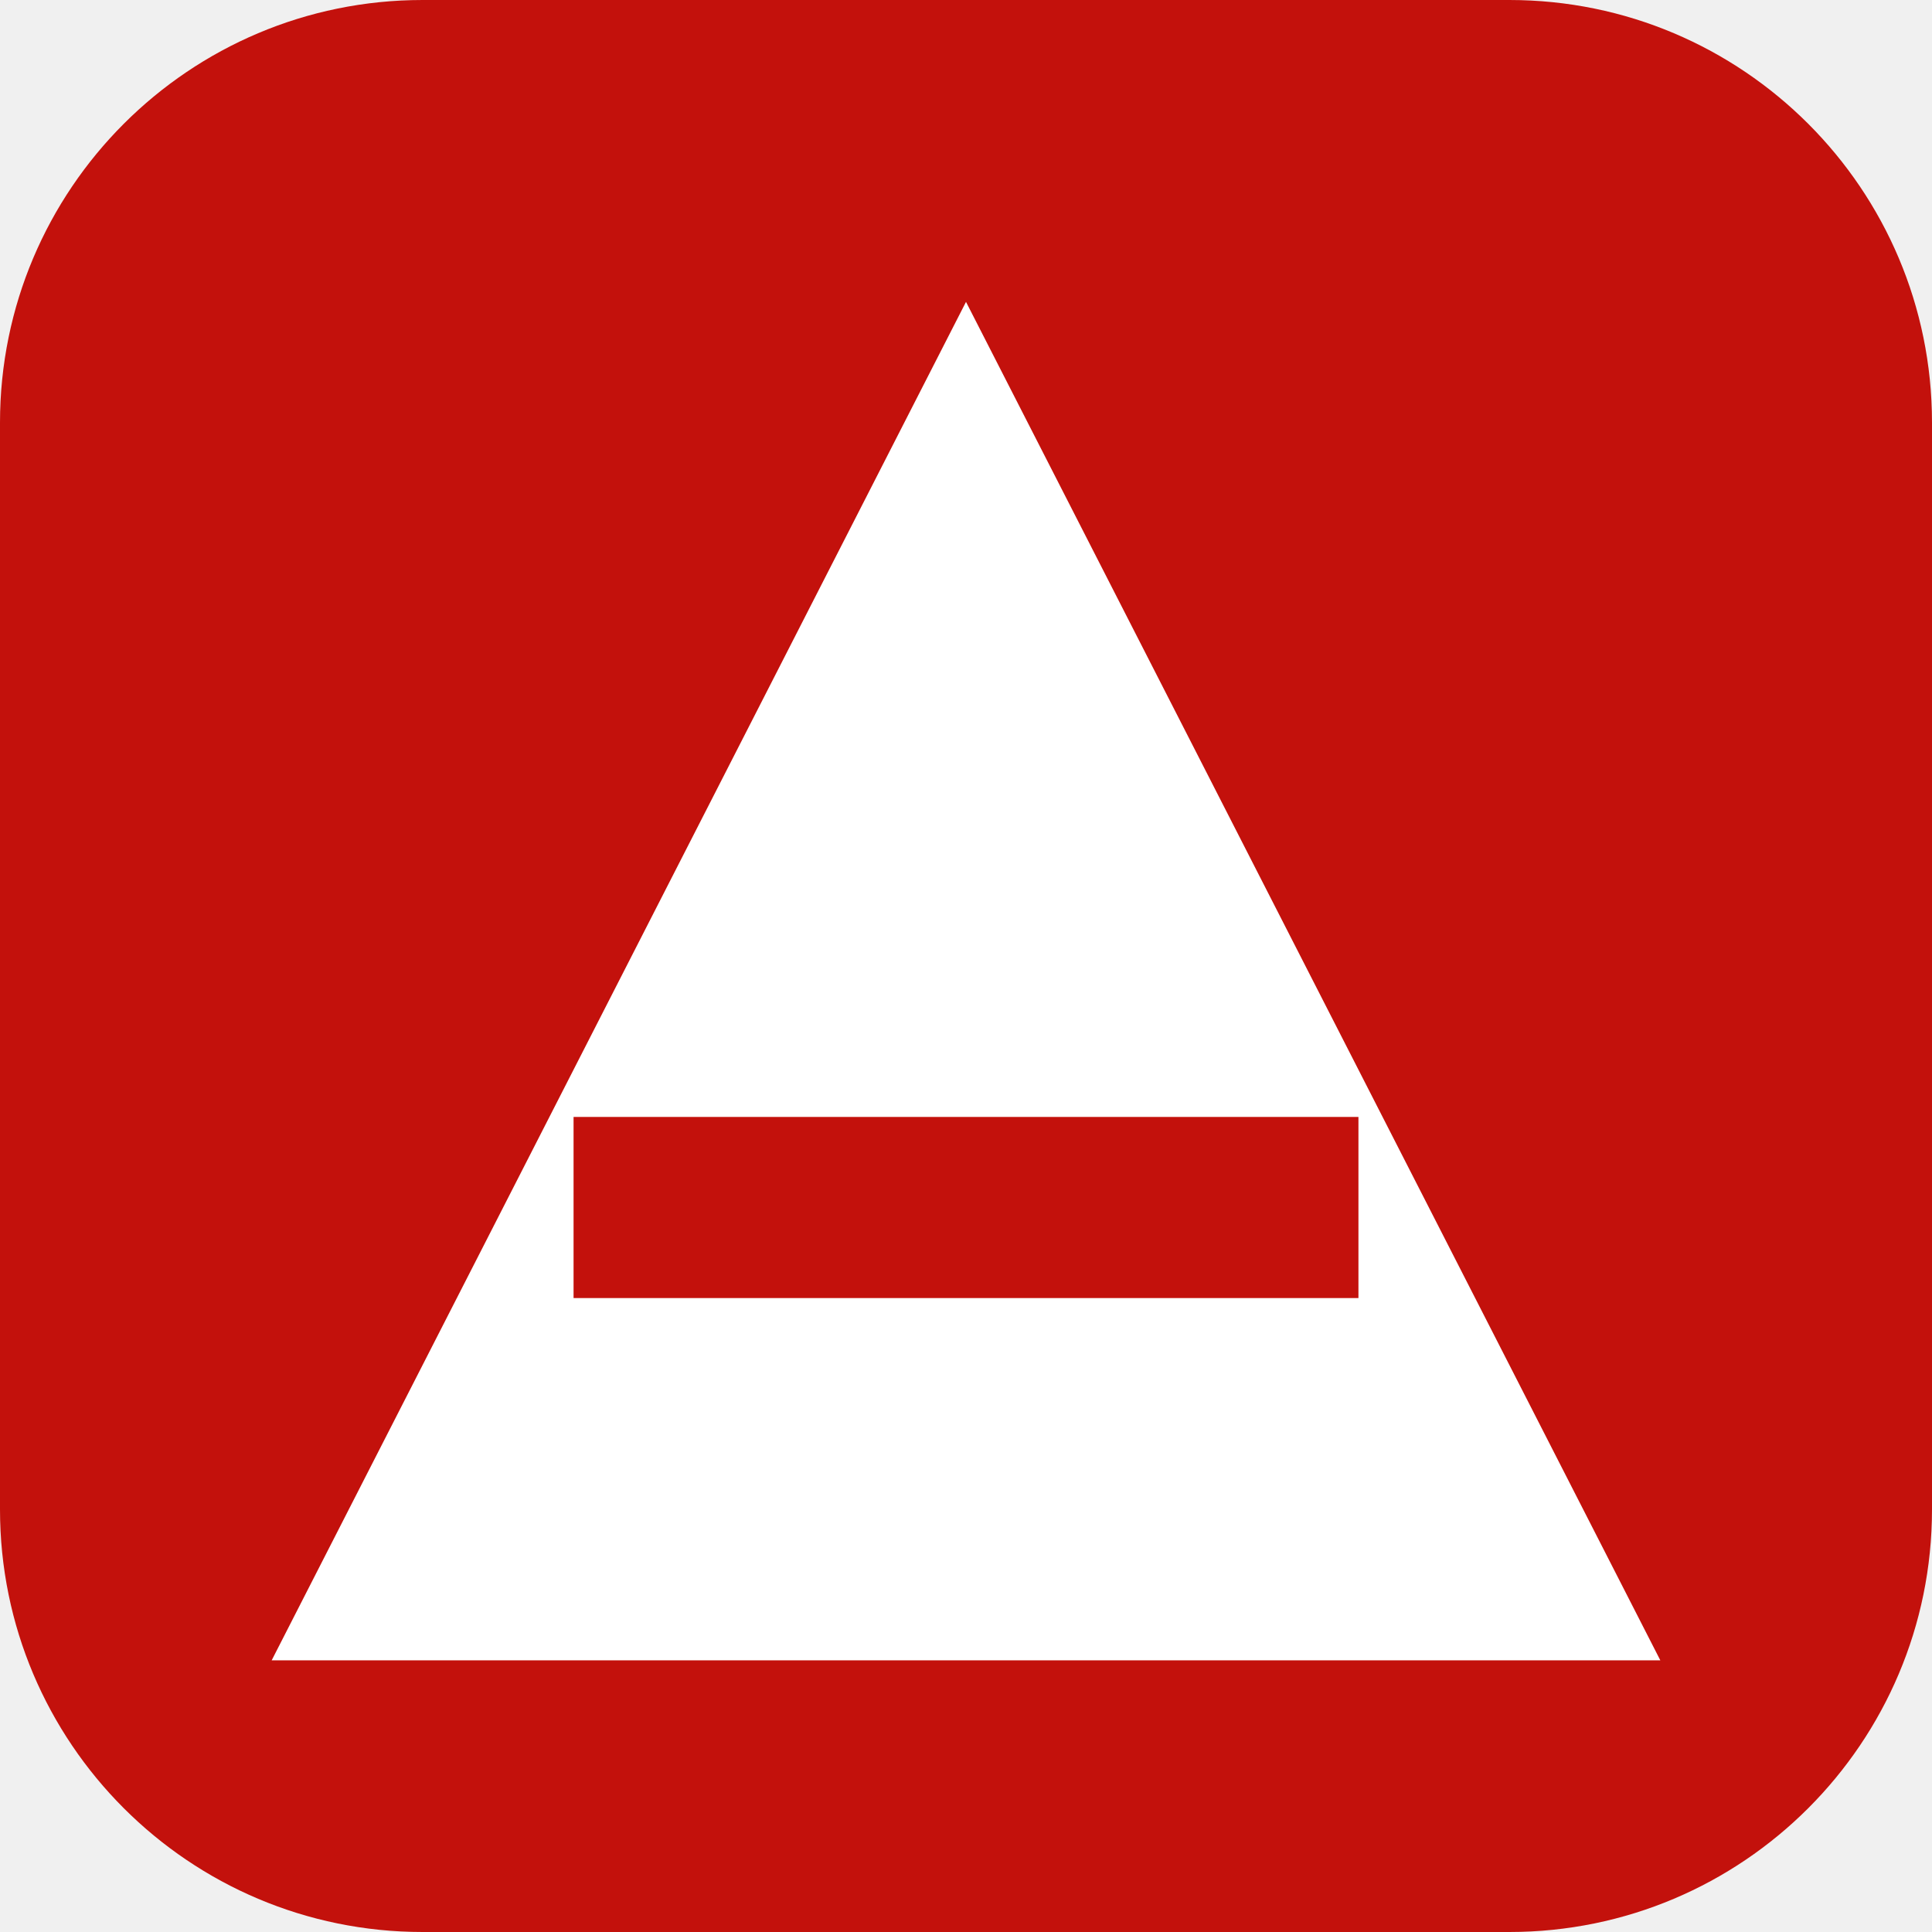
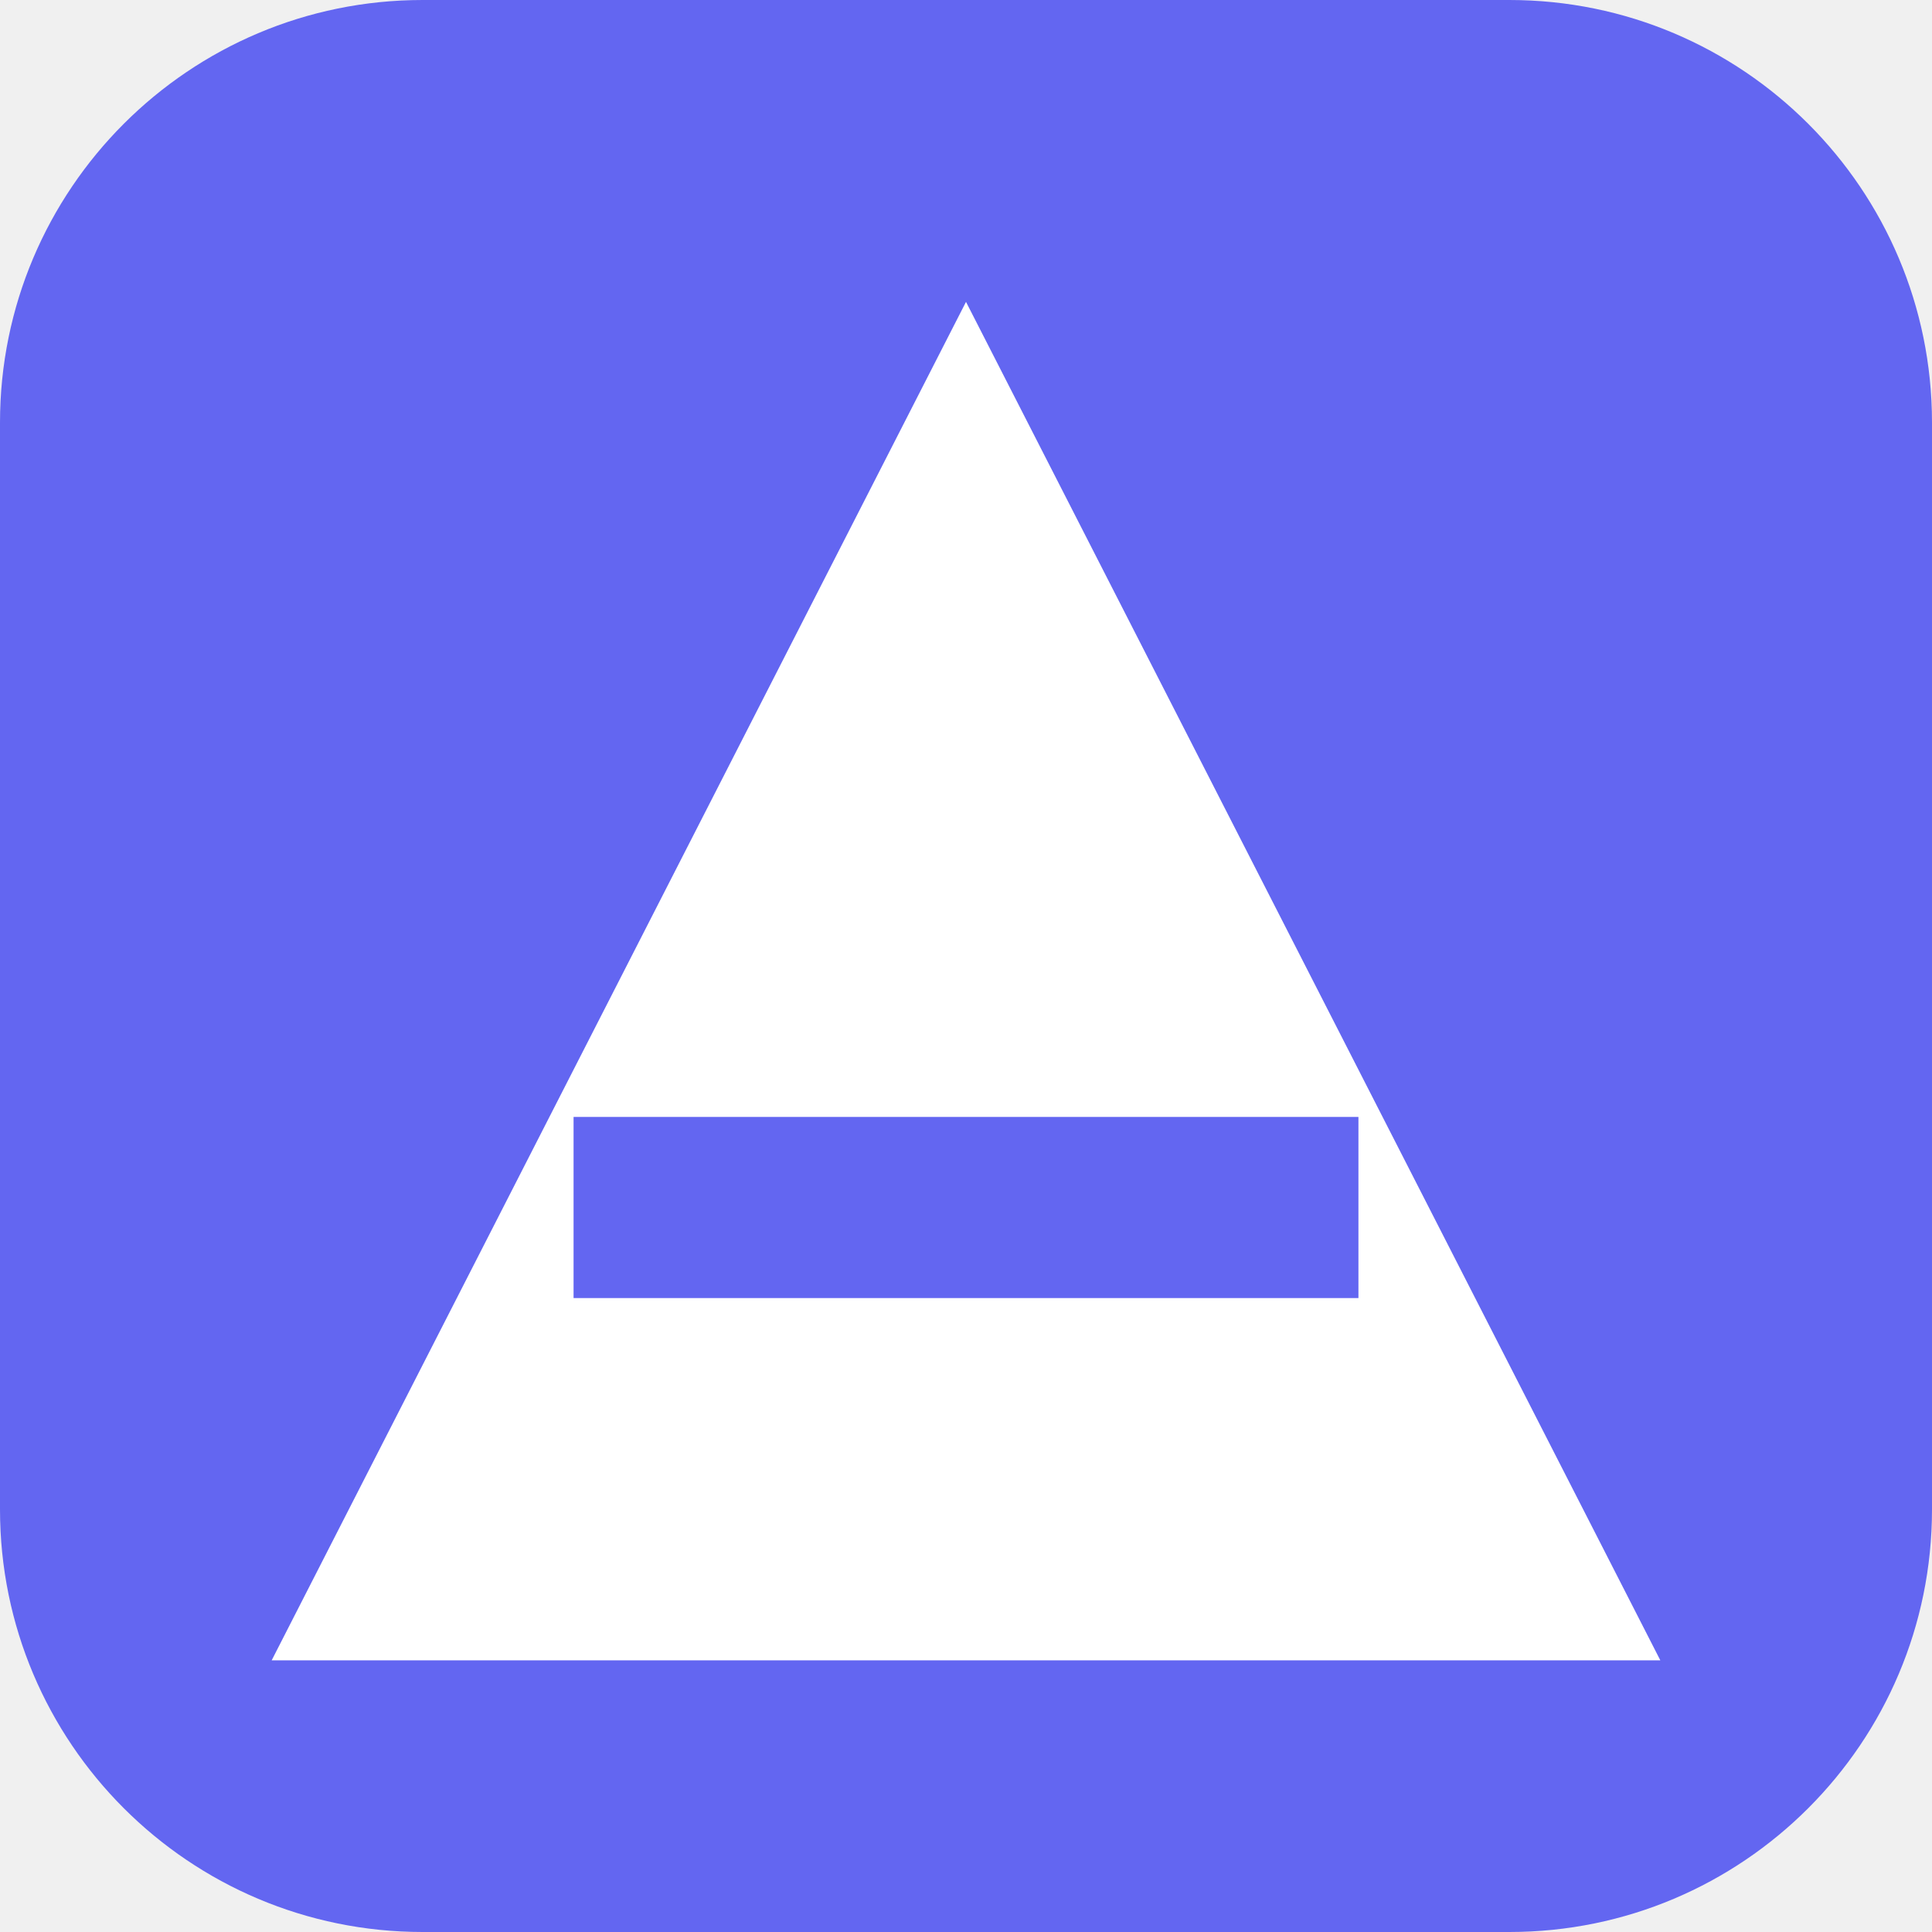
<svg xmlns="http://www.w3.org/2000/svg" viewBox="0 0 32 32" fill="none">
-   <rect width="32" height="32" rx="7" fill="#c3110c" />
+   <rect width="32" height="32" rx="7" fill="#6366f1" />
  <path d="M16 5 L27.5 27.5 H4.5 Z" fill="white" />
-   <rect x="9.5" y="18.5" width="13" height="3" fill="#c3110c" />
+   <rect x="9.5" y="18.5" width="13" height="3" fill="#6366f1" />
</svg>
